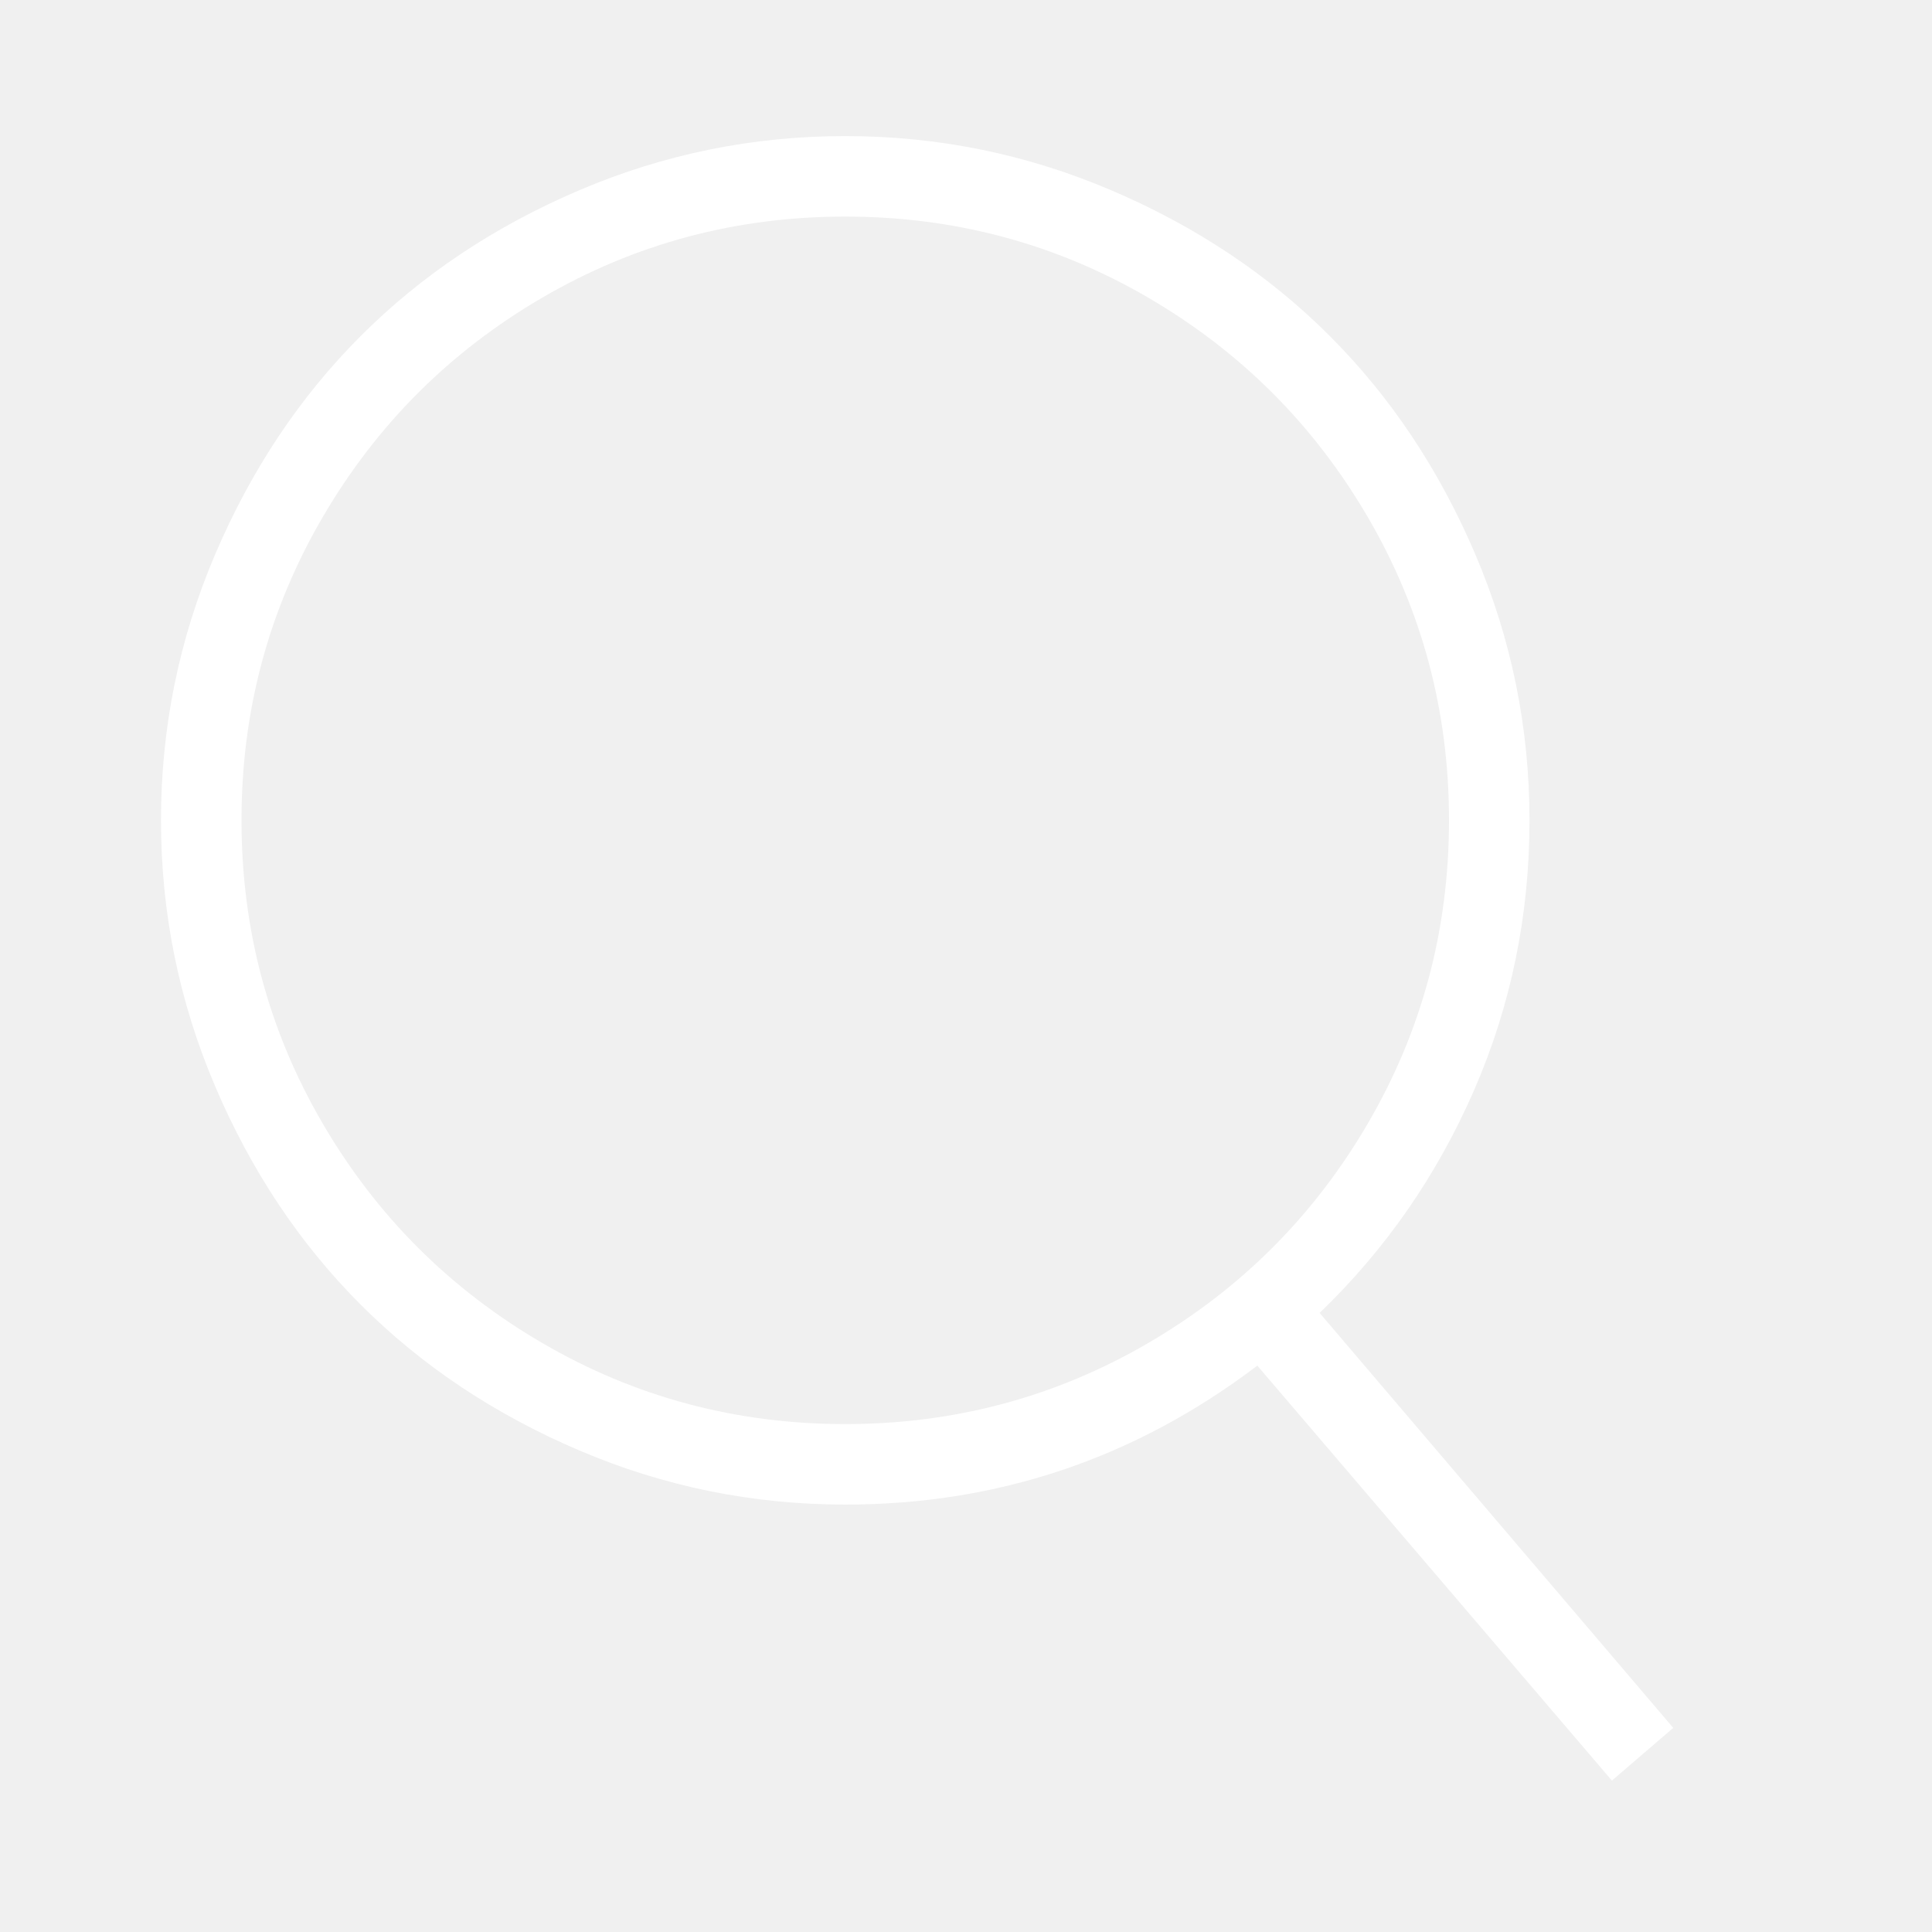
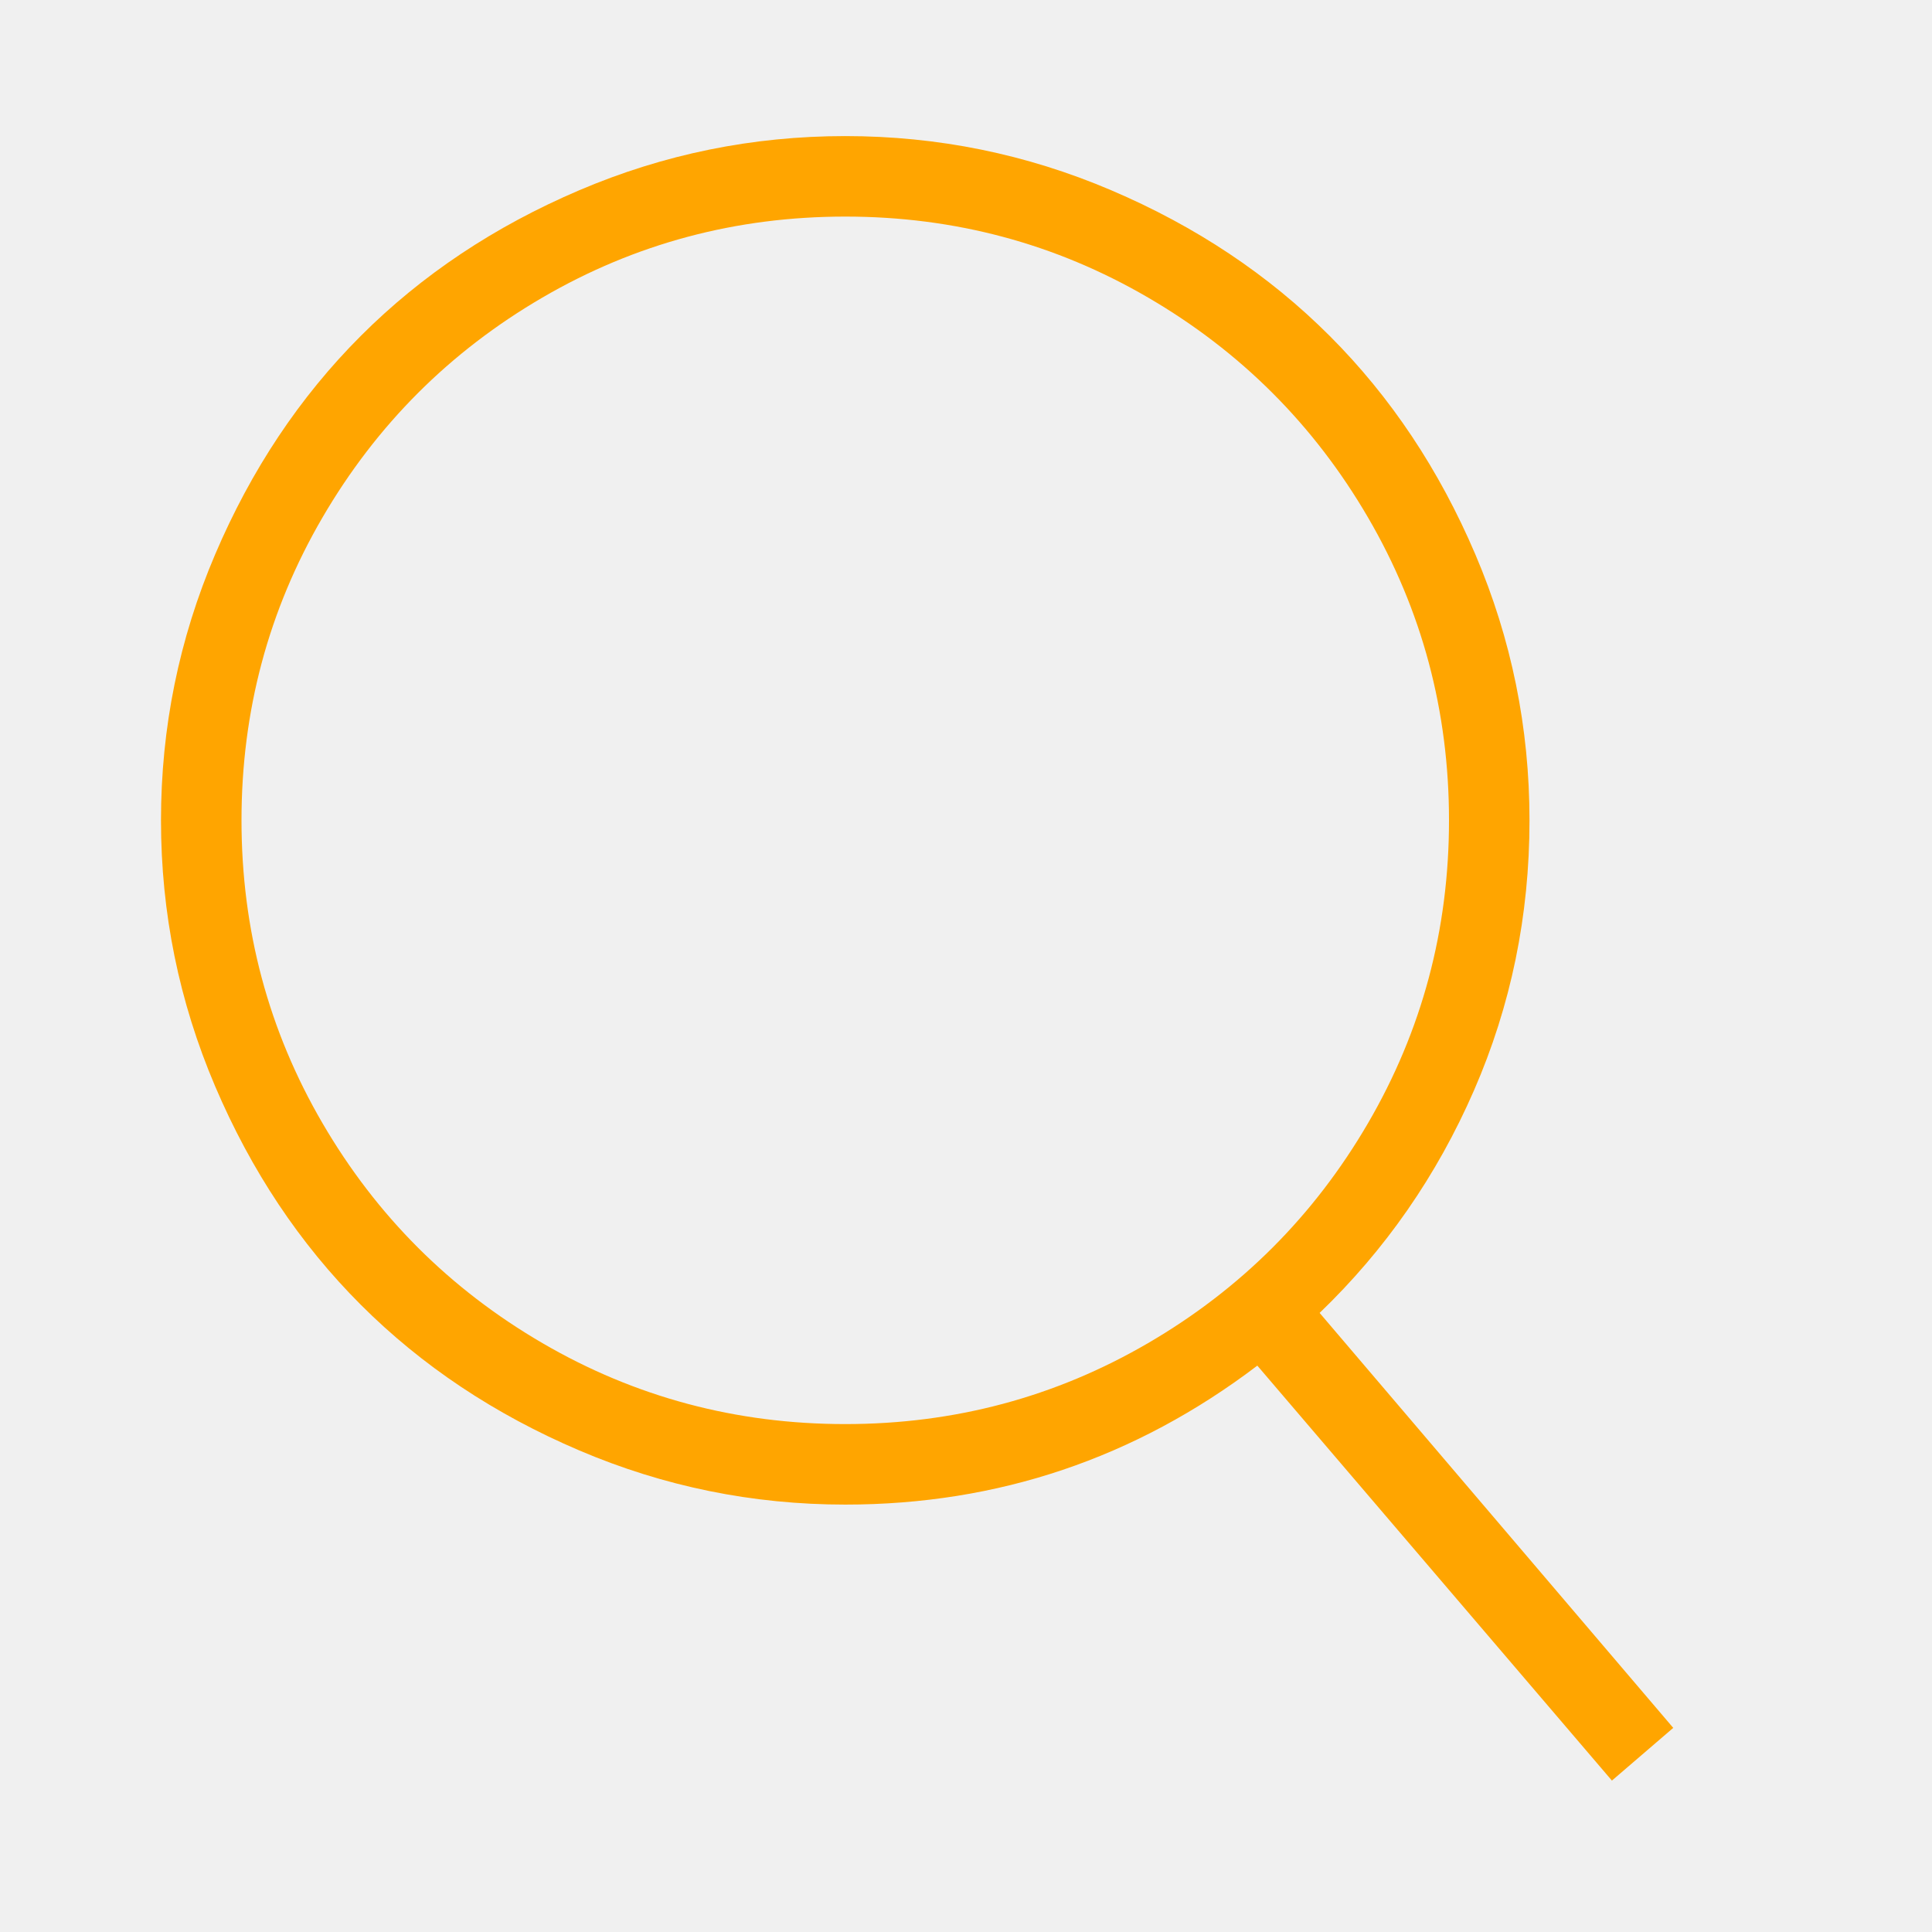
<svg xmlns="http://www.w3.org/2000/svg" viewBox="0 0 512 512">
-   <path d="M349.714 347.937l93.714 109.969-16.254 13.969-93.969-109.969q-48.508 36.825-109.207 36.825-36.826 0-70.476-14.349t-57.905-38.603-38.603-57.905-14.349-70.476 14.349-70.476 38.603-57.905 57.905-38.603 70.476-14.349 70.476 14.349 57.905 38.603 38.603 57.905 14.349 70.476q0 37.841-14.73 71.619t-40.889 58.921zM224 377.397q43.428 0 80.254-21.461t58.286-58.286 21.461-80.254-21.461-80.254-58.286-58.285-80.254-21.46-80.254 21.46-58.285 58.285-21.46 80.254 21.46 80.254 58.285 58.286 80.254 21.461z" fill="#ffffff" fill-rule="evenodd" />
+   <path d="M349.714 347.937l93.714 109.969-16.254 13.969-93.969-109.969q-48.508 36.825-109.207 36.825-36.826 0-70.476-14.349t-57.905-38.603-38.603-57.905-14.349-70.476 14.349-70.476 38.603-57.905 57.905-38.603 70.476-14.349 70.476 14.349 57.905 38.603 38.603 57.905 14.349 70.476q0 37.841-14.73 71.619t-40.889 58.921zM224 377.397q43.428 0 80.254-21.461t58.286-58.286 21.461-80.254-21.461-80.254-58.286-58.285-80.254-21.46-80.254 21.46-58.285 58.285-21.46 80.254 21.46 80.254 58.285 58.286 80.254 21.461z" fill="#FFA500" fill-rule="evenodd" />
</svg>
